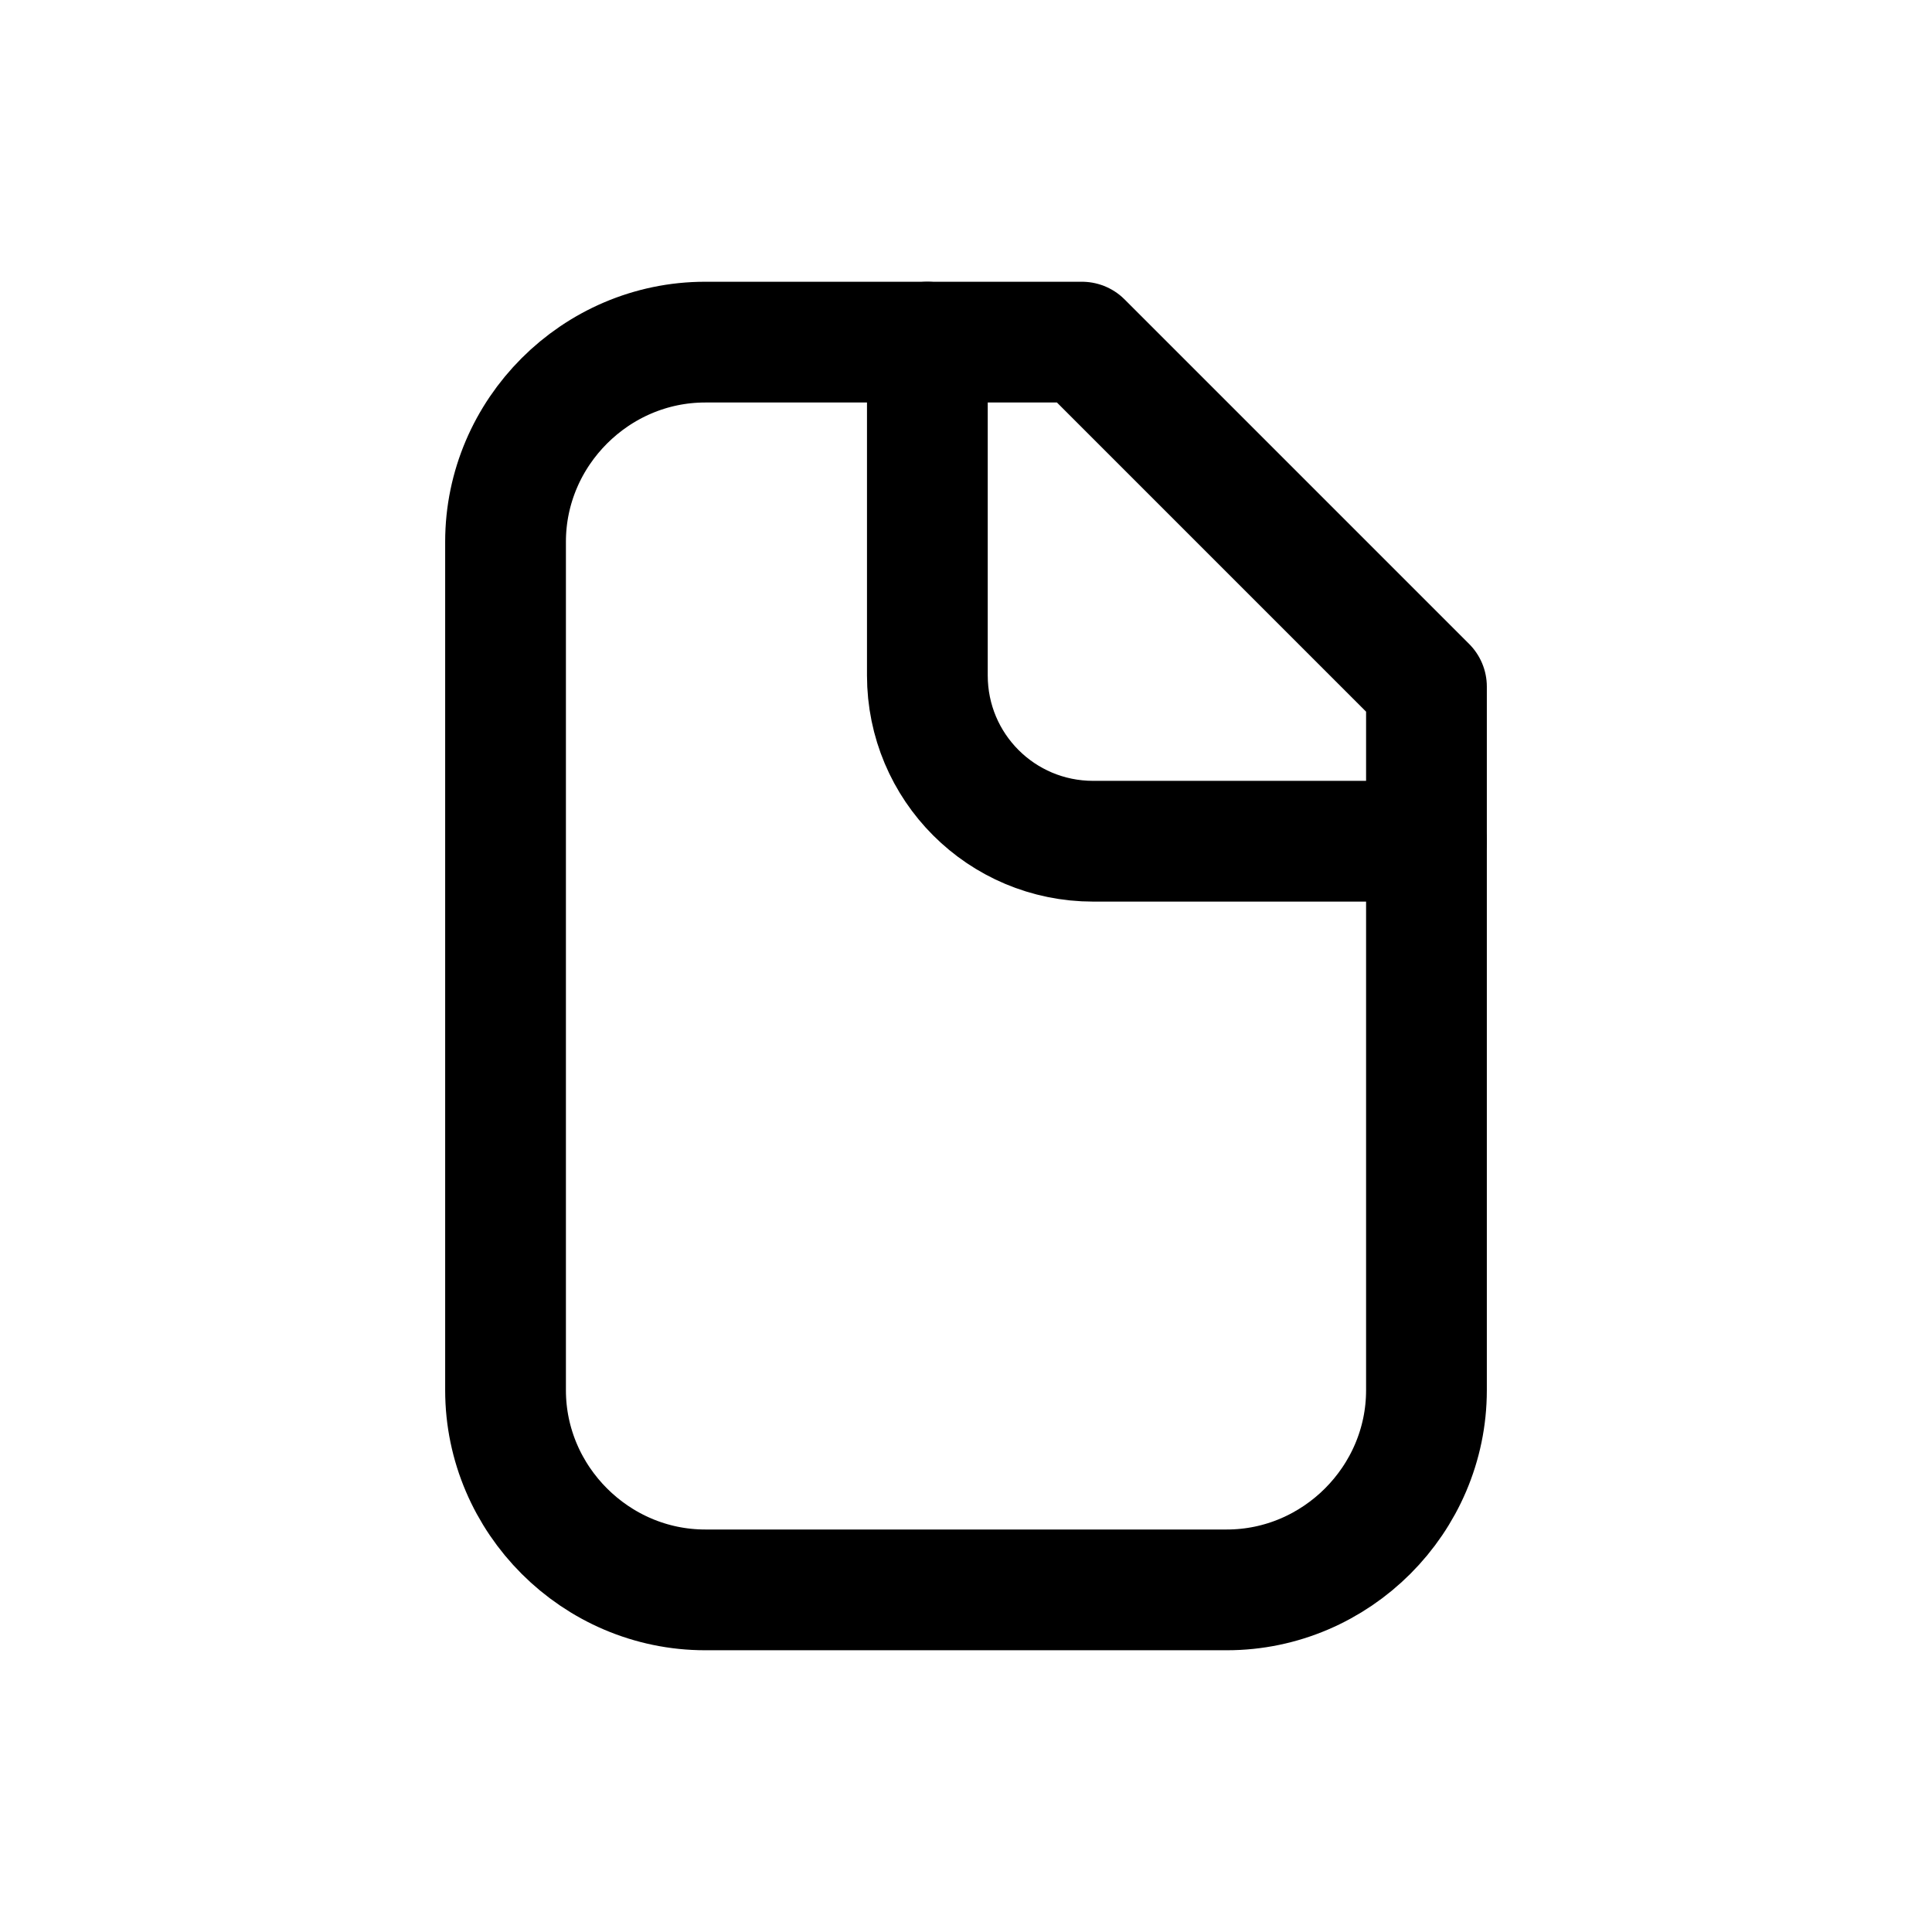
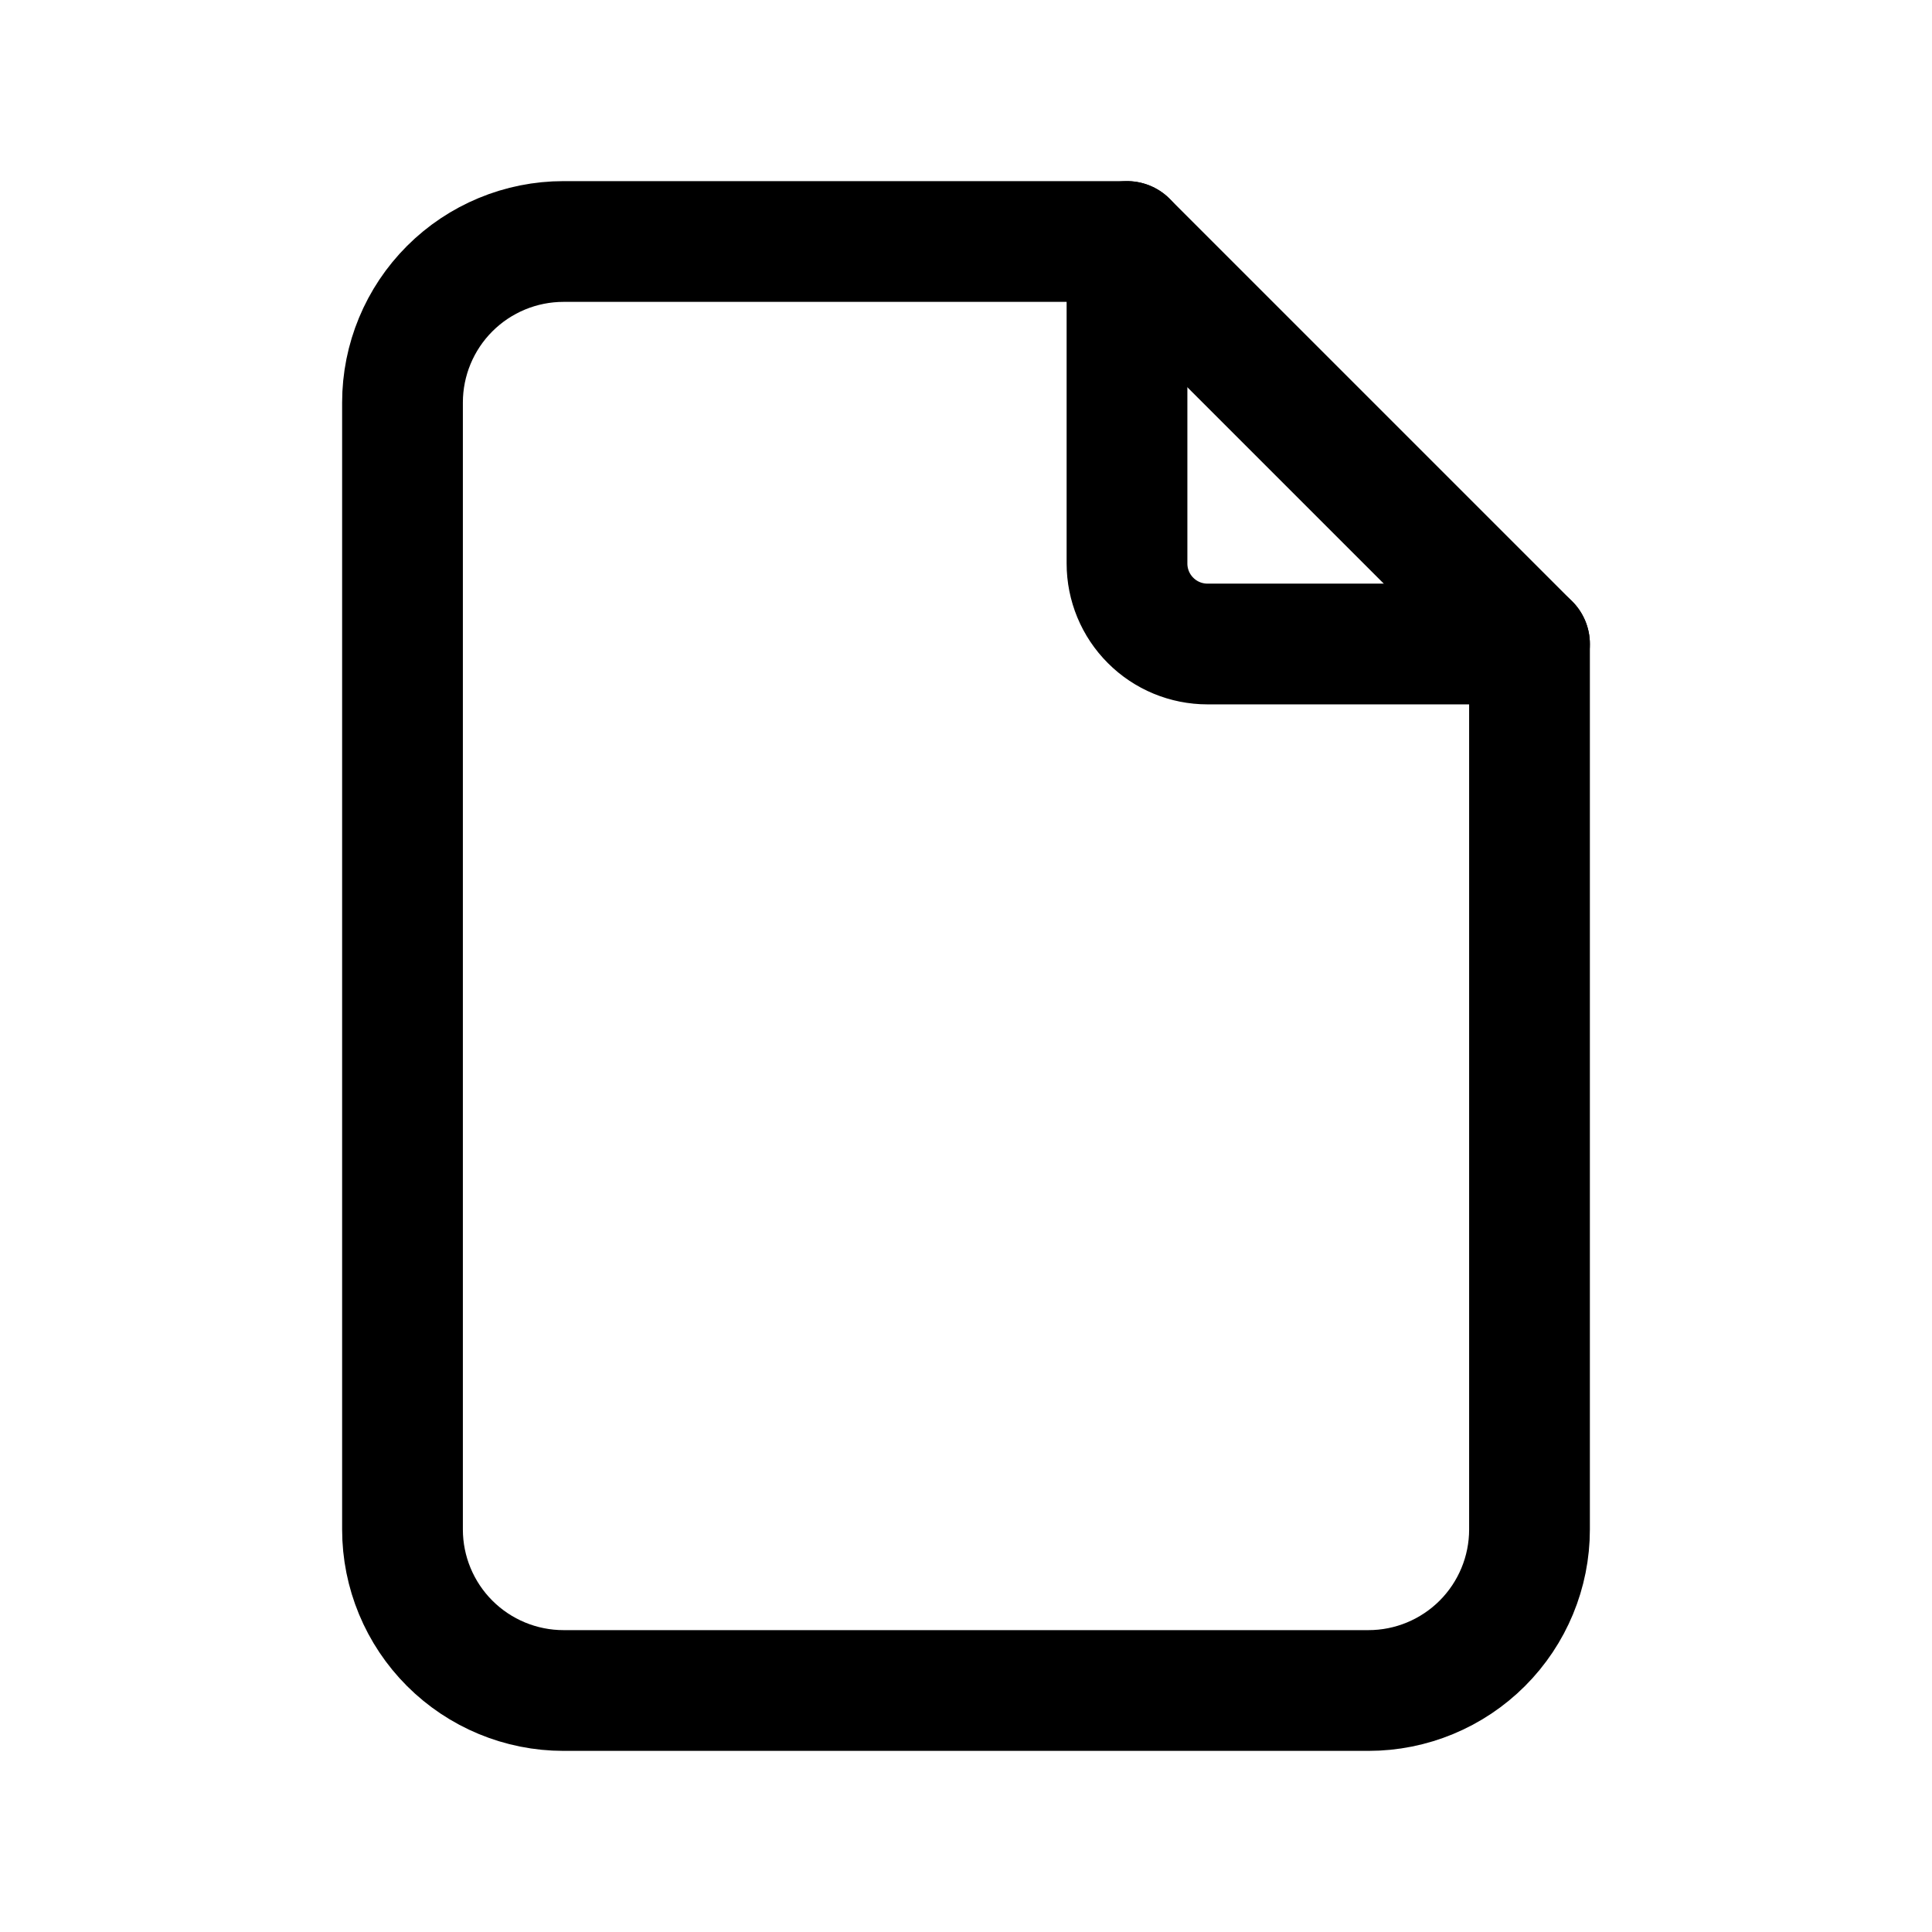
<svg xmlns="http://www.w3.org/2000/svg" width="1.5em" height="1.5em" fill="none" viewBox="0 0 24 24">
-   <path stroke="currentColor" stroke-linecap="round" stroke-linejoin="round" stroke-width="1.5" d="M11.52 4.25H8.76C7.4 4.25 6.28 5.37 6.28 6.73V17.27C6.28 18.63 7.4 19.75 8.76 19.75H15.24C16.6 19.75 17.72 18.63 17.72 17.27V10.45" />
-   <path stroke="currentColor" stroke-linecap="round" stroke-linejoin="round" stroke-width="1.5" d="M17.72 10.45H13.58C12.44 10.45 11.52 9.53 11.52 8.39V4.25H13.44L17.72 8.53V10.45Z" />
+   <g clip-path="url(#clip0_39_248)">
+     <path stroke="currentColor" stroke-linecap="round" stroke-linejoin="round" stroke-width="1.5" d="M14 3V7C14 7.265 14.105 7.52 14.293 7.707C14.48 7.895 14.735 8 15 8H19" />
+     <path stroke="currentColor" stroke-linecap="round" stroke-linejoin="round" stroke-width="1.5" d="M17 21H7C6.47 21 5.961 20.789 5.586 20.414C5.211 20.039 5 19.53 5 19V5C5 4.47 5.211 3.961 5.586 3.586C5.961 3.211 6.47 3 7 3H14L19 8V19C19 19.53 18.789 20.039 18.414 20.414C18.039 20.789 17.53 21 17 21Z" />
+   </g>
+   <defs>
+     <clipPath id="clip0_39_248">
+       <rect width="24" height="24" fill="currentColor" />
+     </clipPath>
+   </defs>
</svg>
